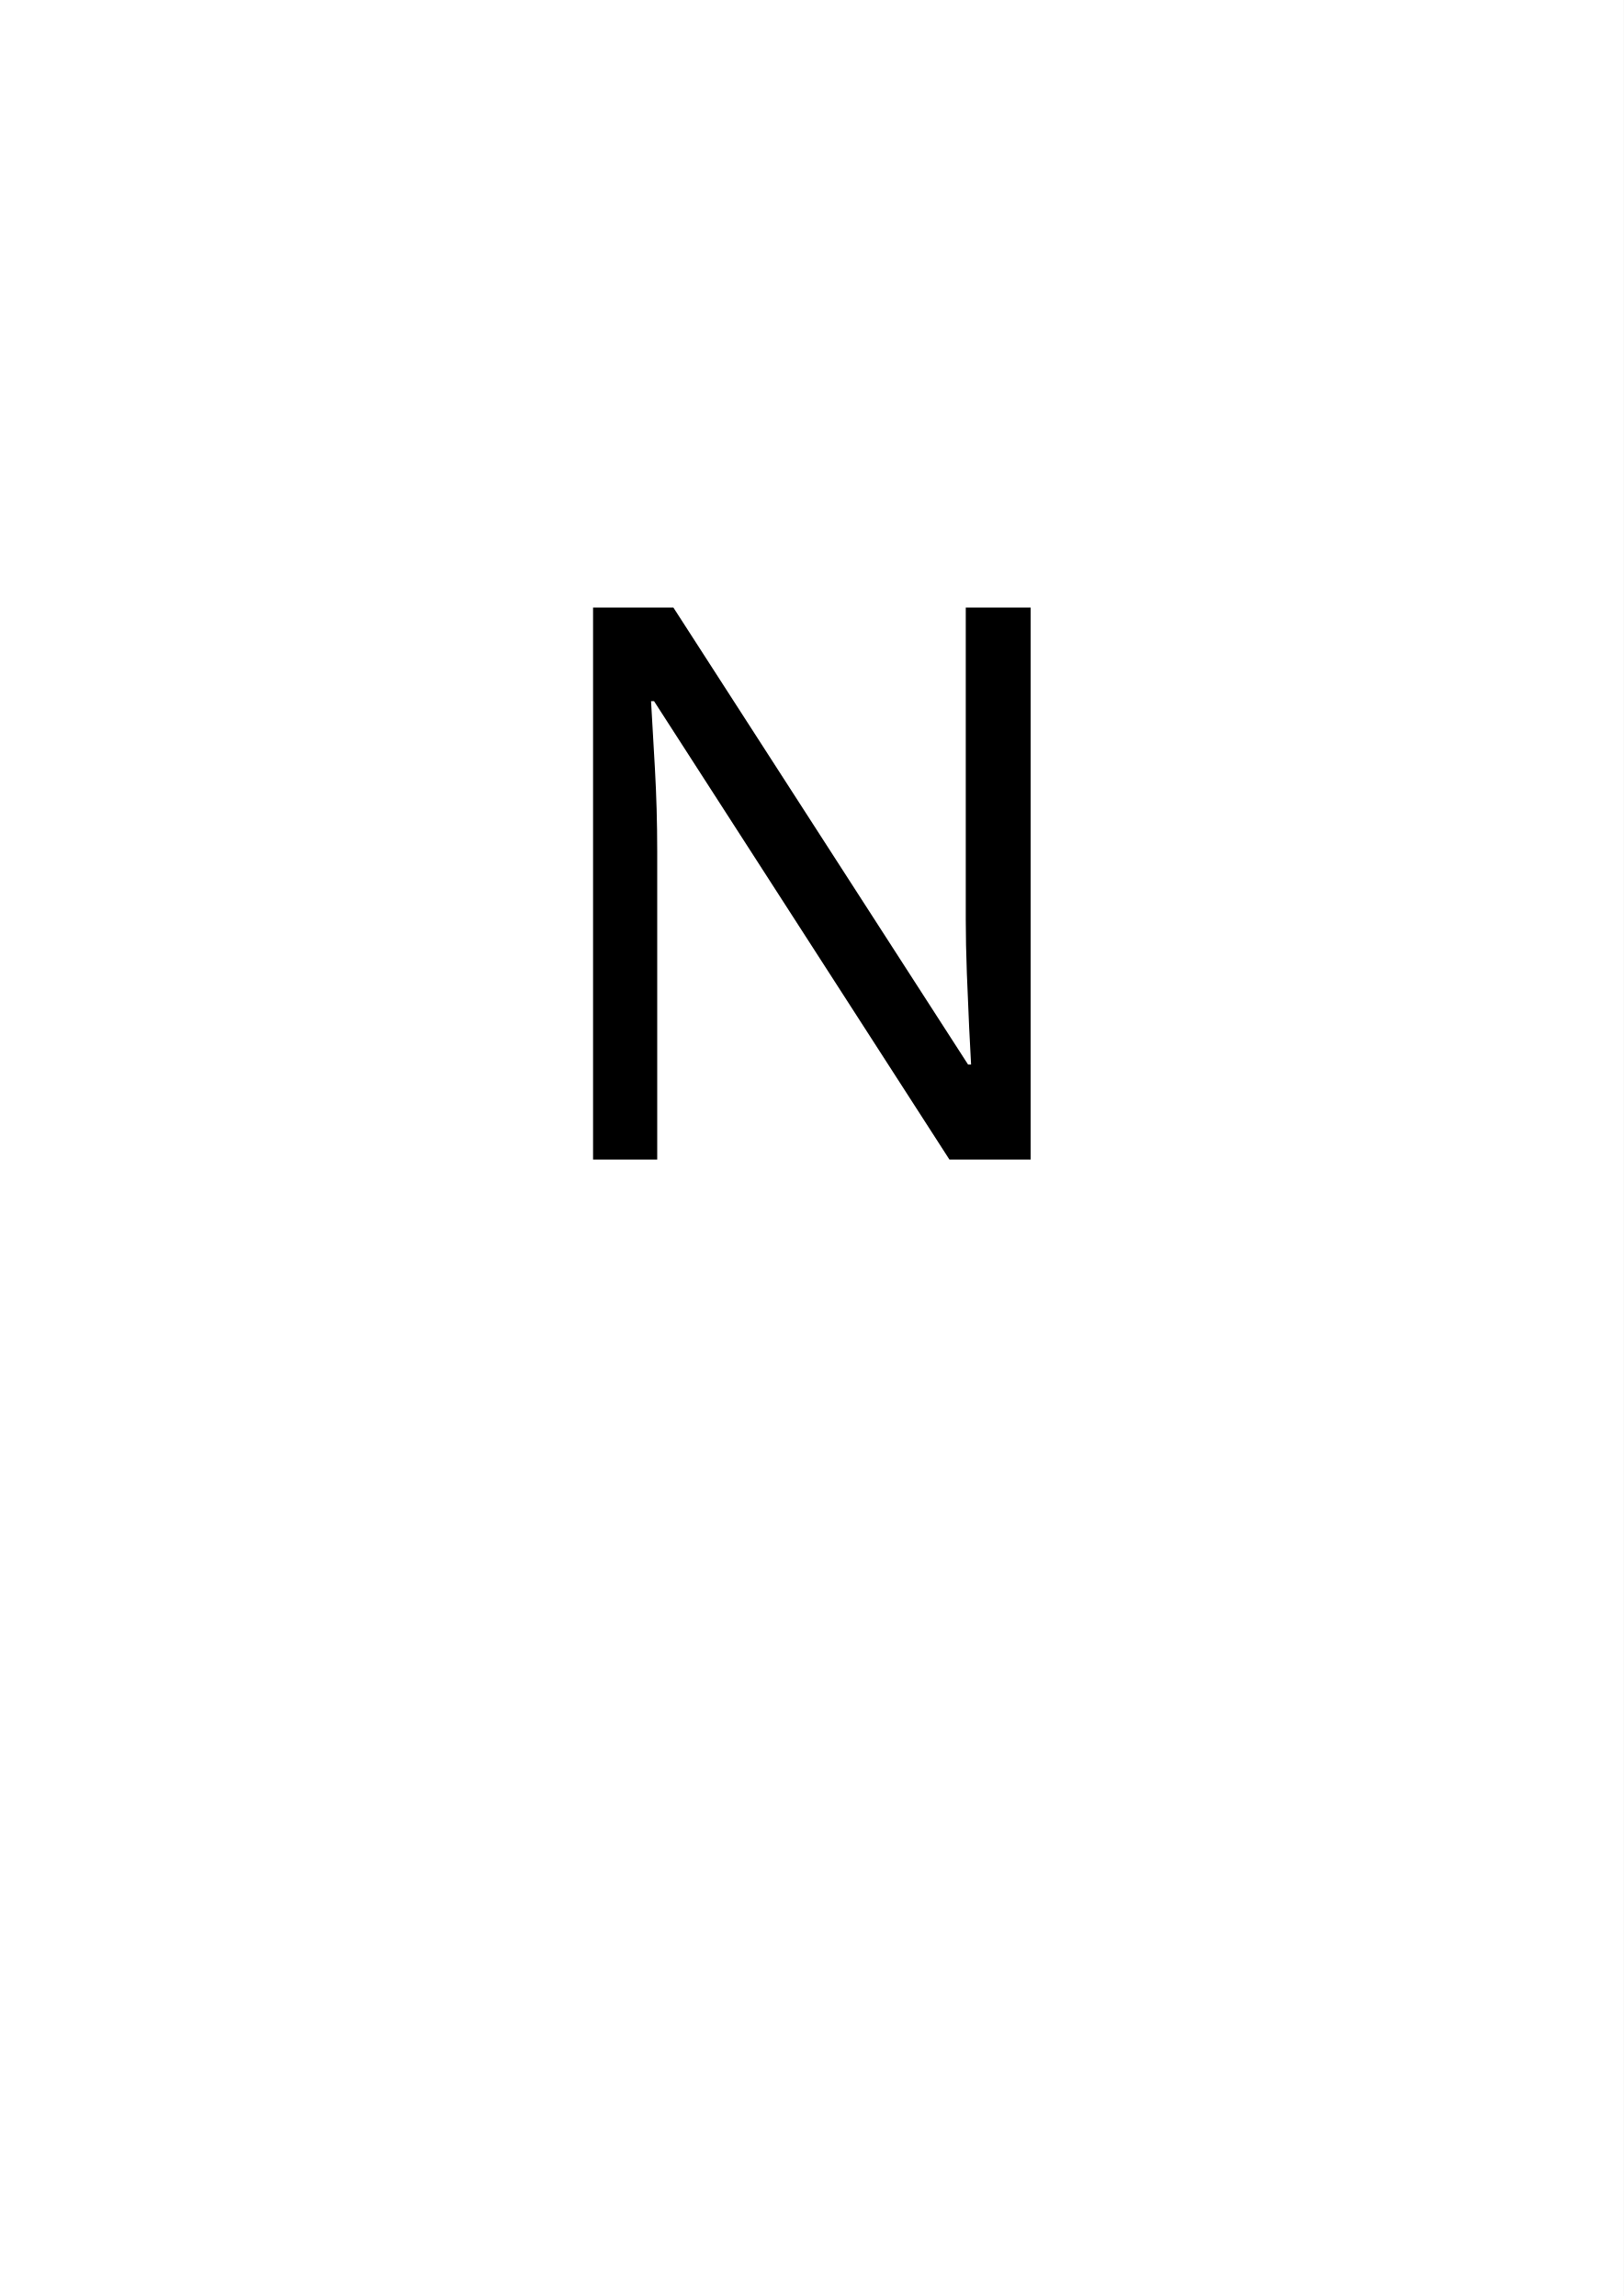
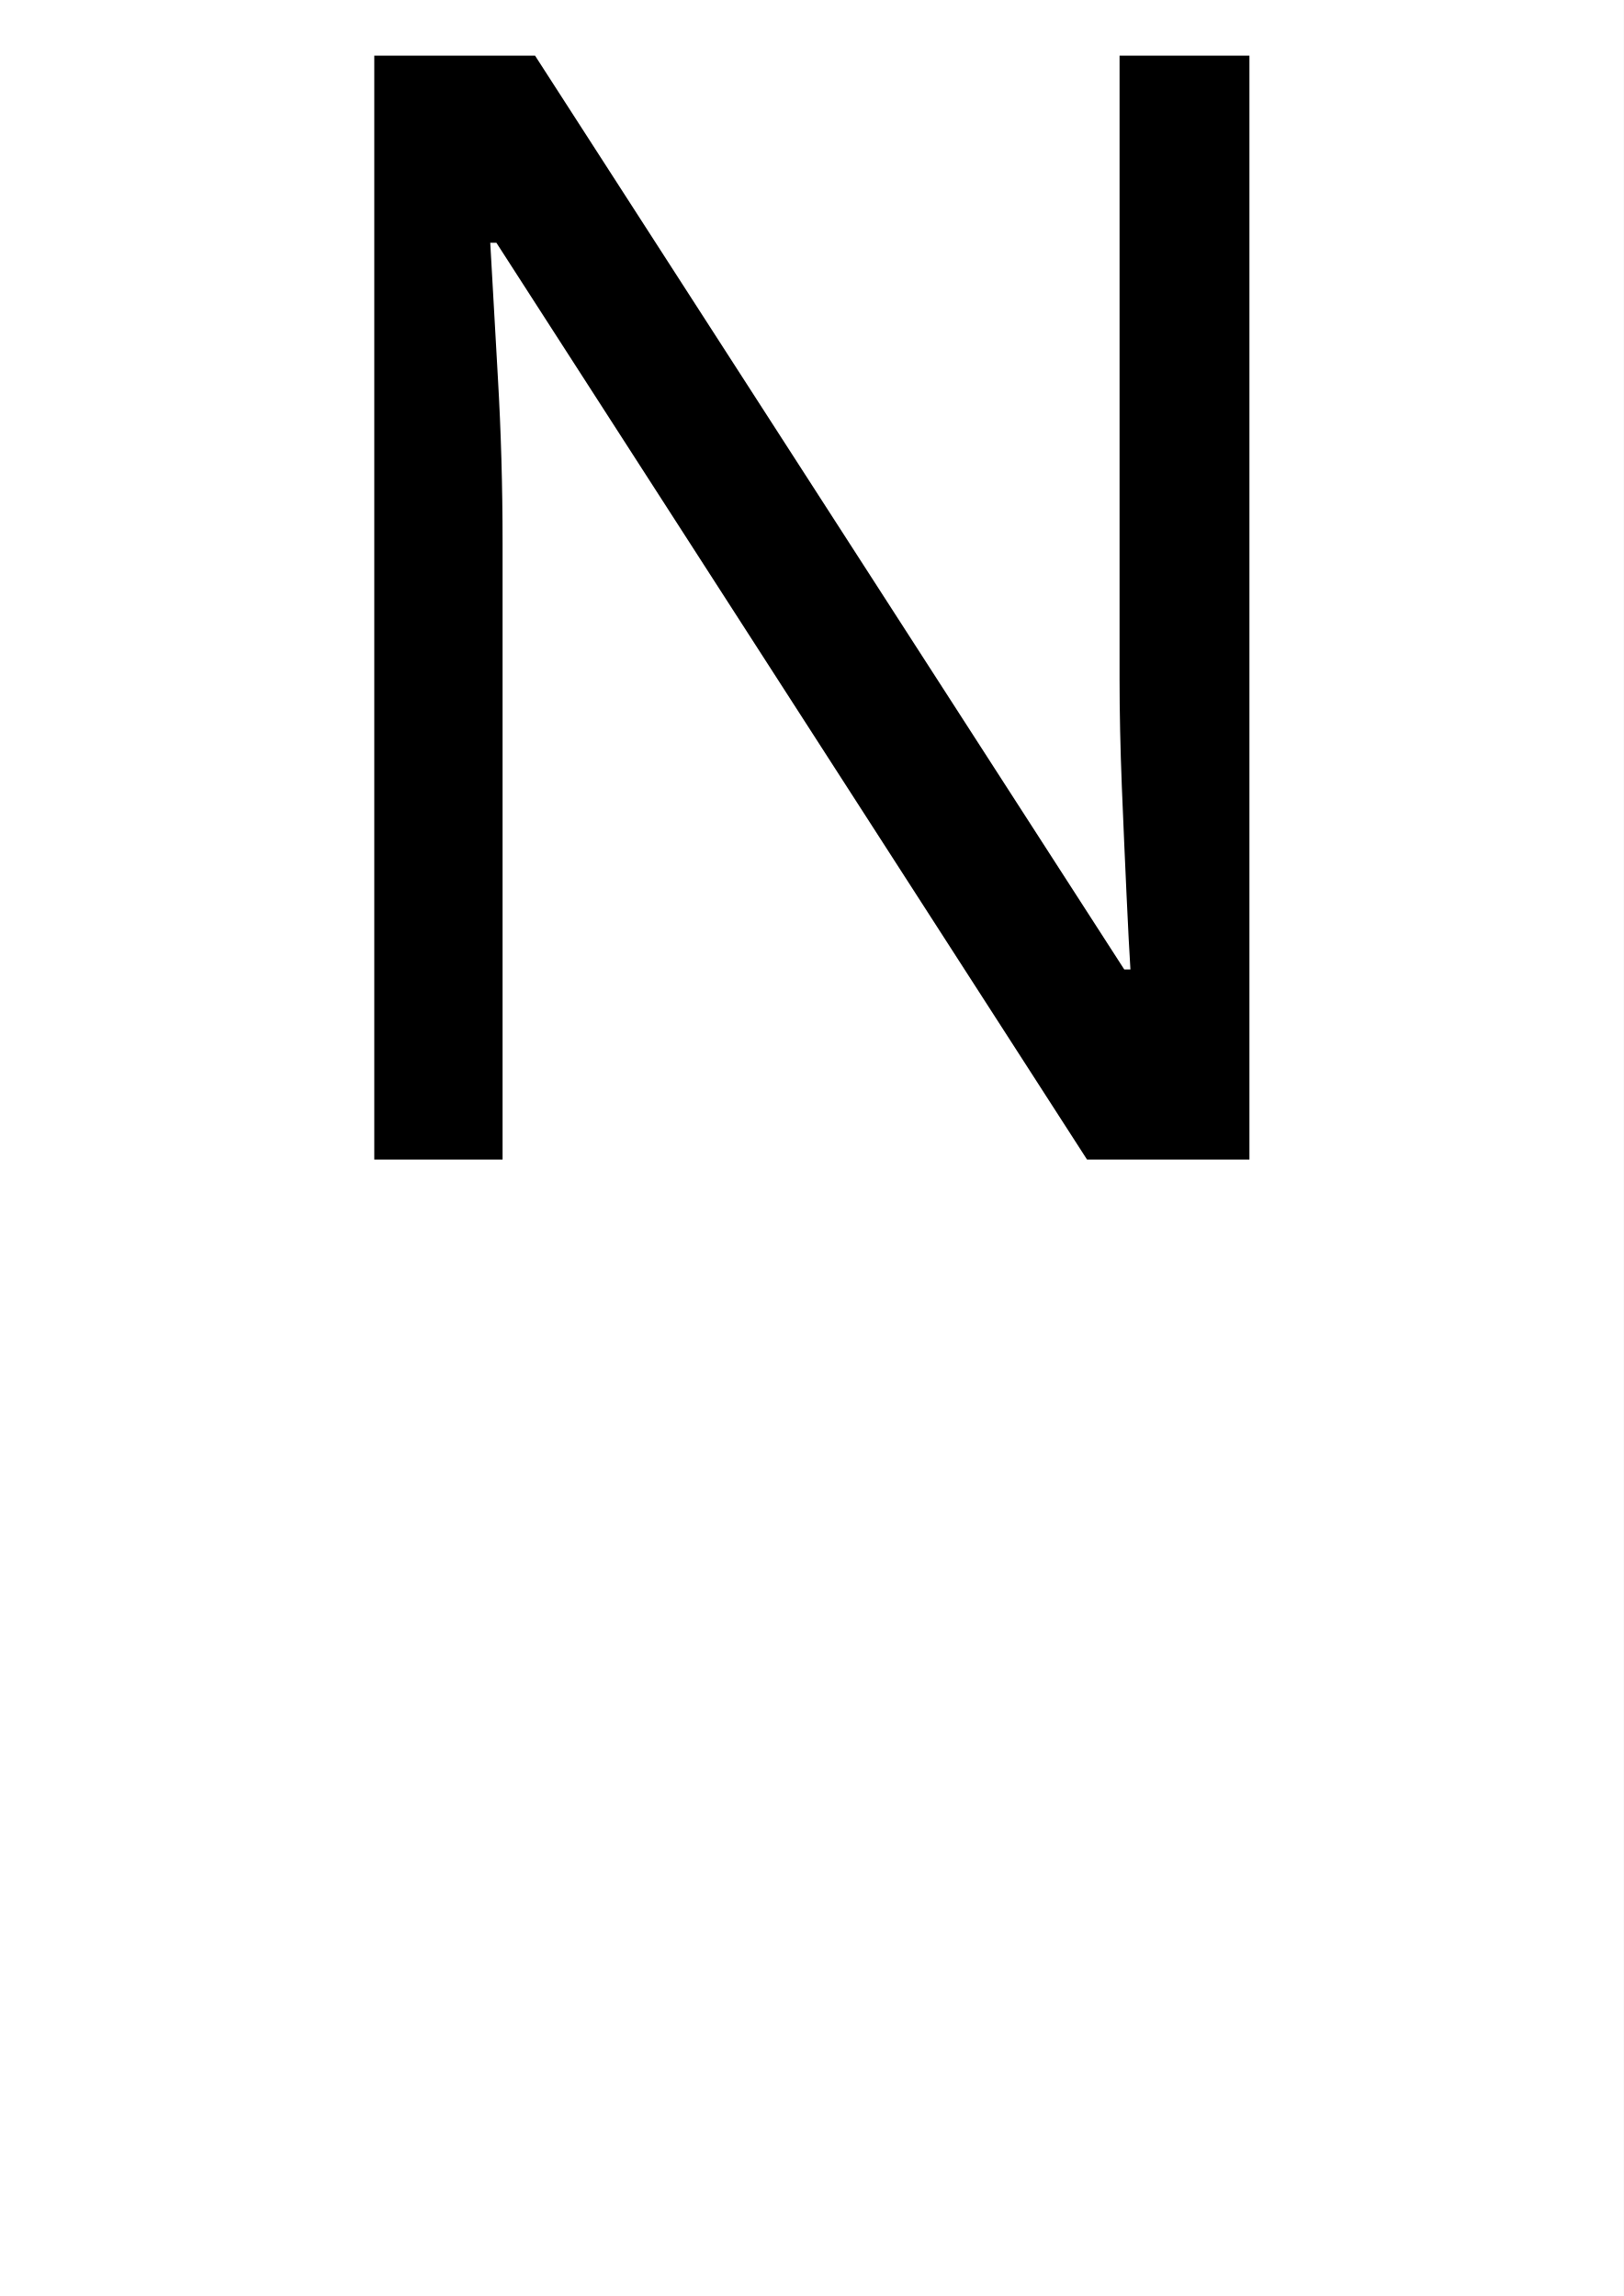
<svg xmlns="http://www.w3.org/2000/svg" viewBox="0 0 210 297" width="100%" height="100%" preserveAspectRatio="xMidYMid meet">
  <defs id="defs1">
    <rect x="336.342" y="497.315" width="5.235" height="620.335" id="rect2" />
  </defs>
  <g id="layer1">
    <rect style="fill:#ffffff;fill-opacity:1;" id="rect1" width="210" height="297" x="0" y="0" />
-     <text xml:space="preserve" style="font-family:'Niagara Solid'; font-size:100px; fill:#000000; text-anchor:middle;" x="105" y="150" id="text1">N</text>
+     <text xml:space="preserve" style="font-family:'Niagara Solid'; font-size:200px; fill:#000000; text-anchor:middle;" x="105" y="150" id="text1">N</text>
  </g>
</svg>
